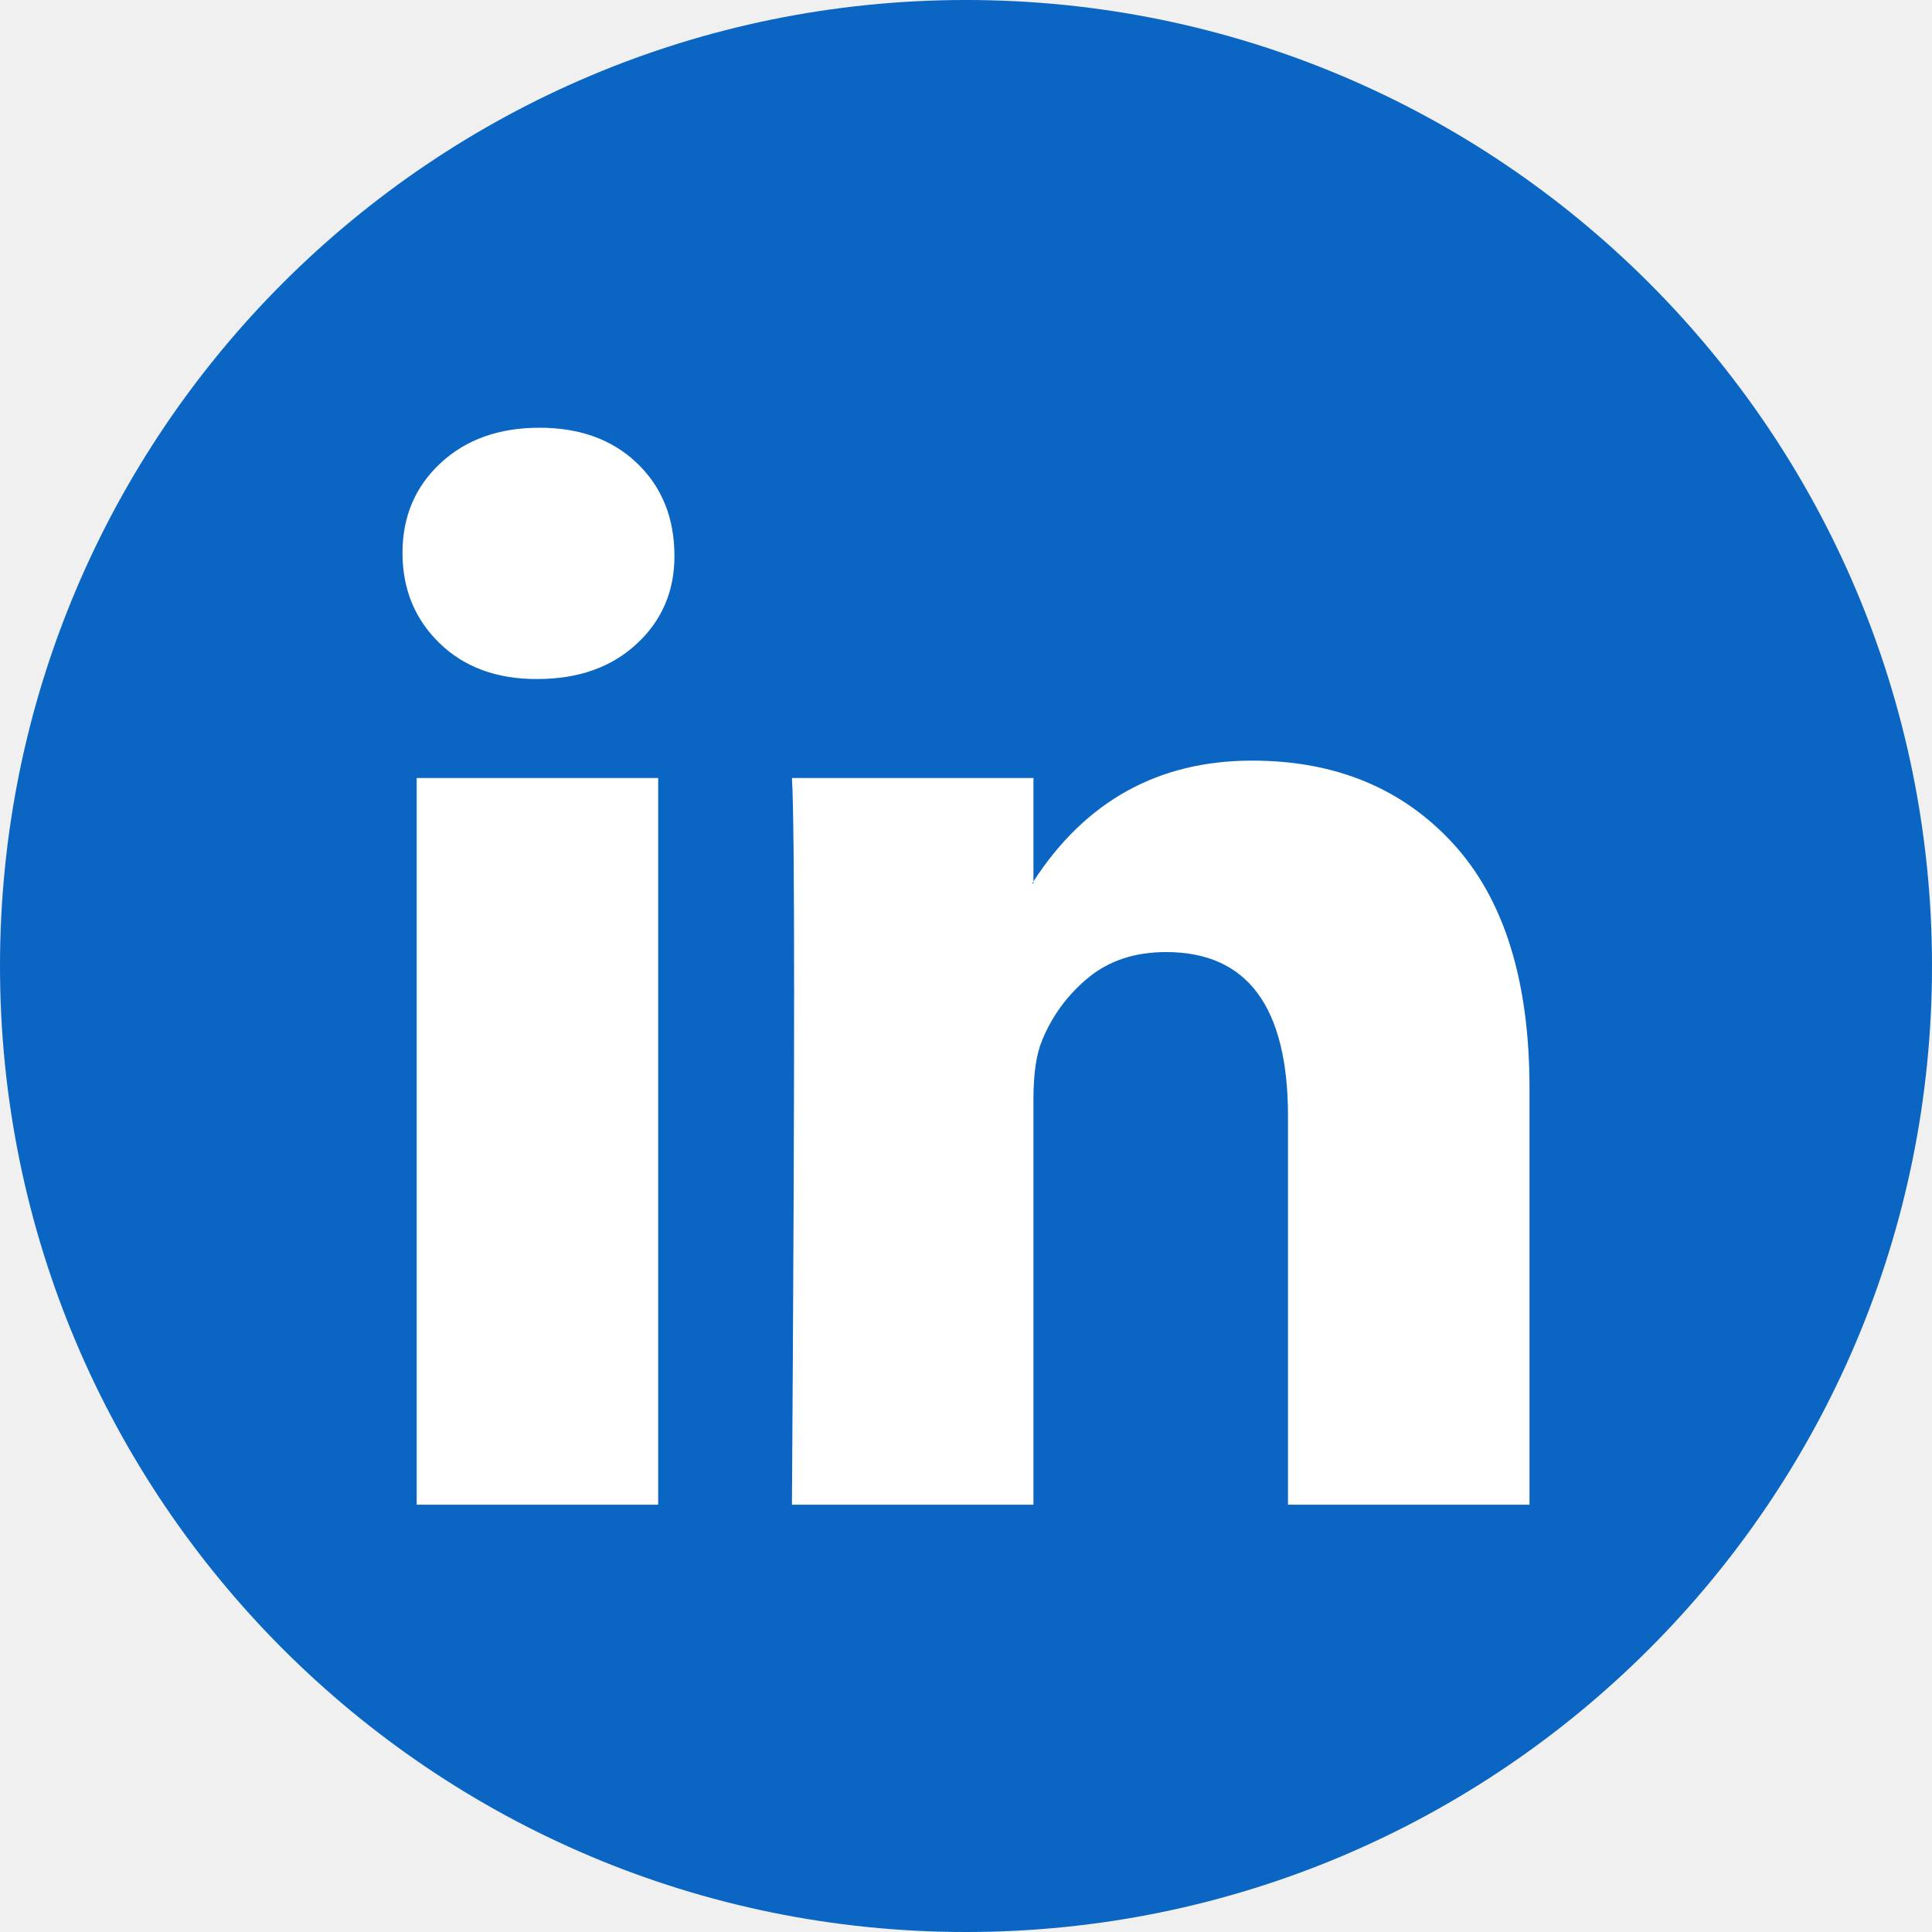
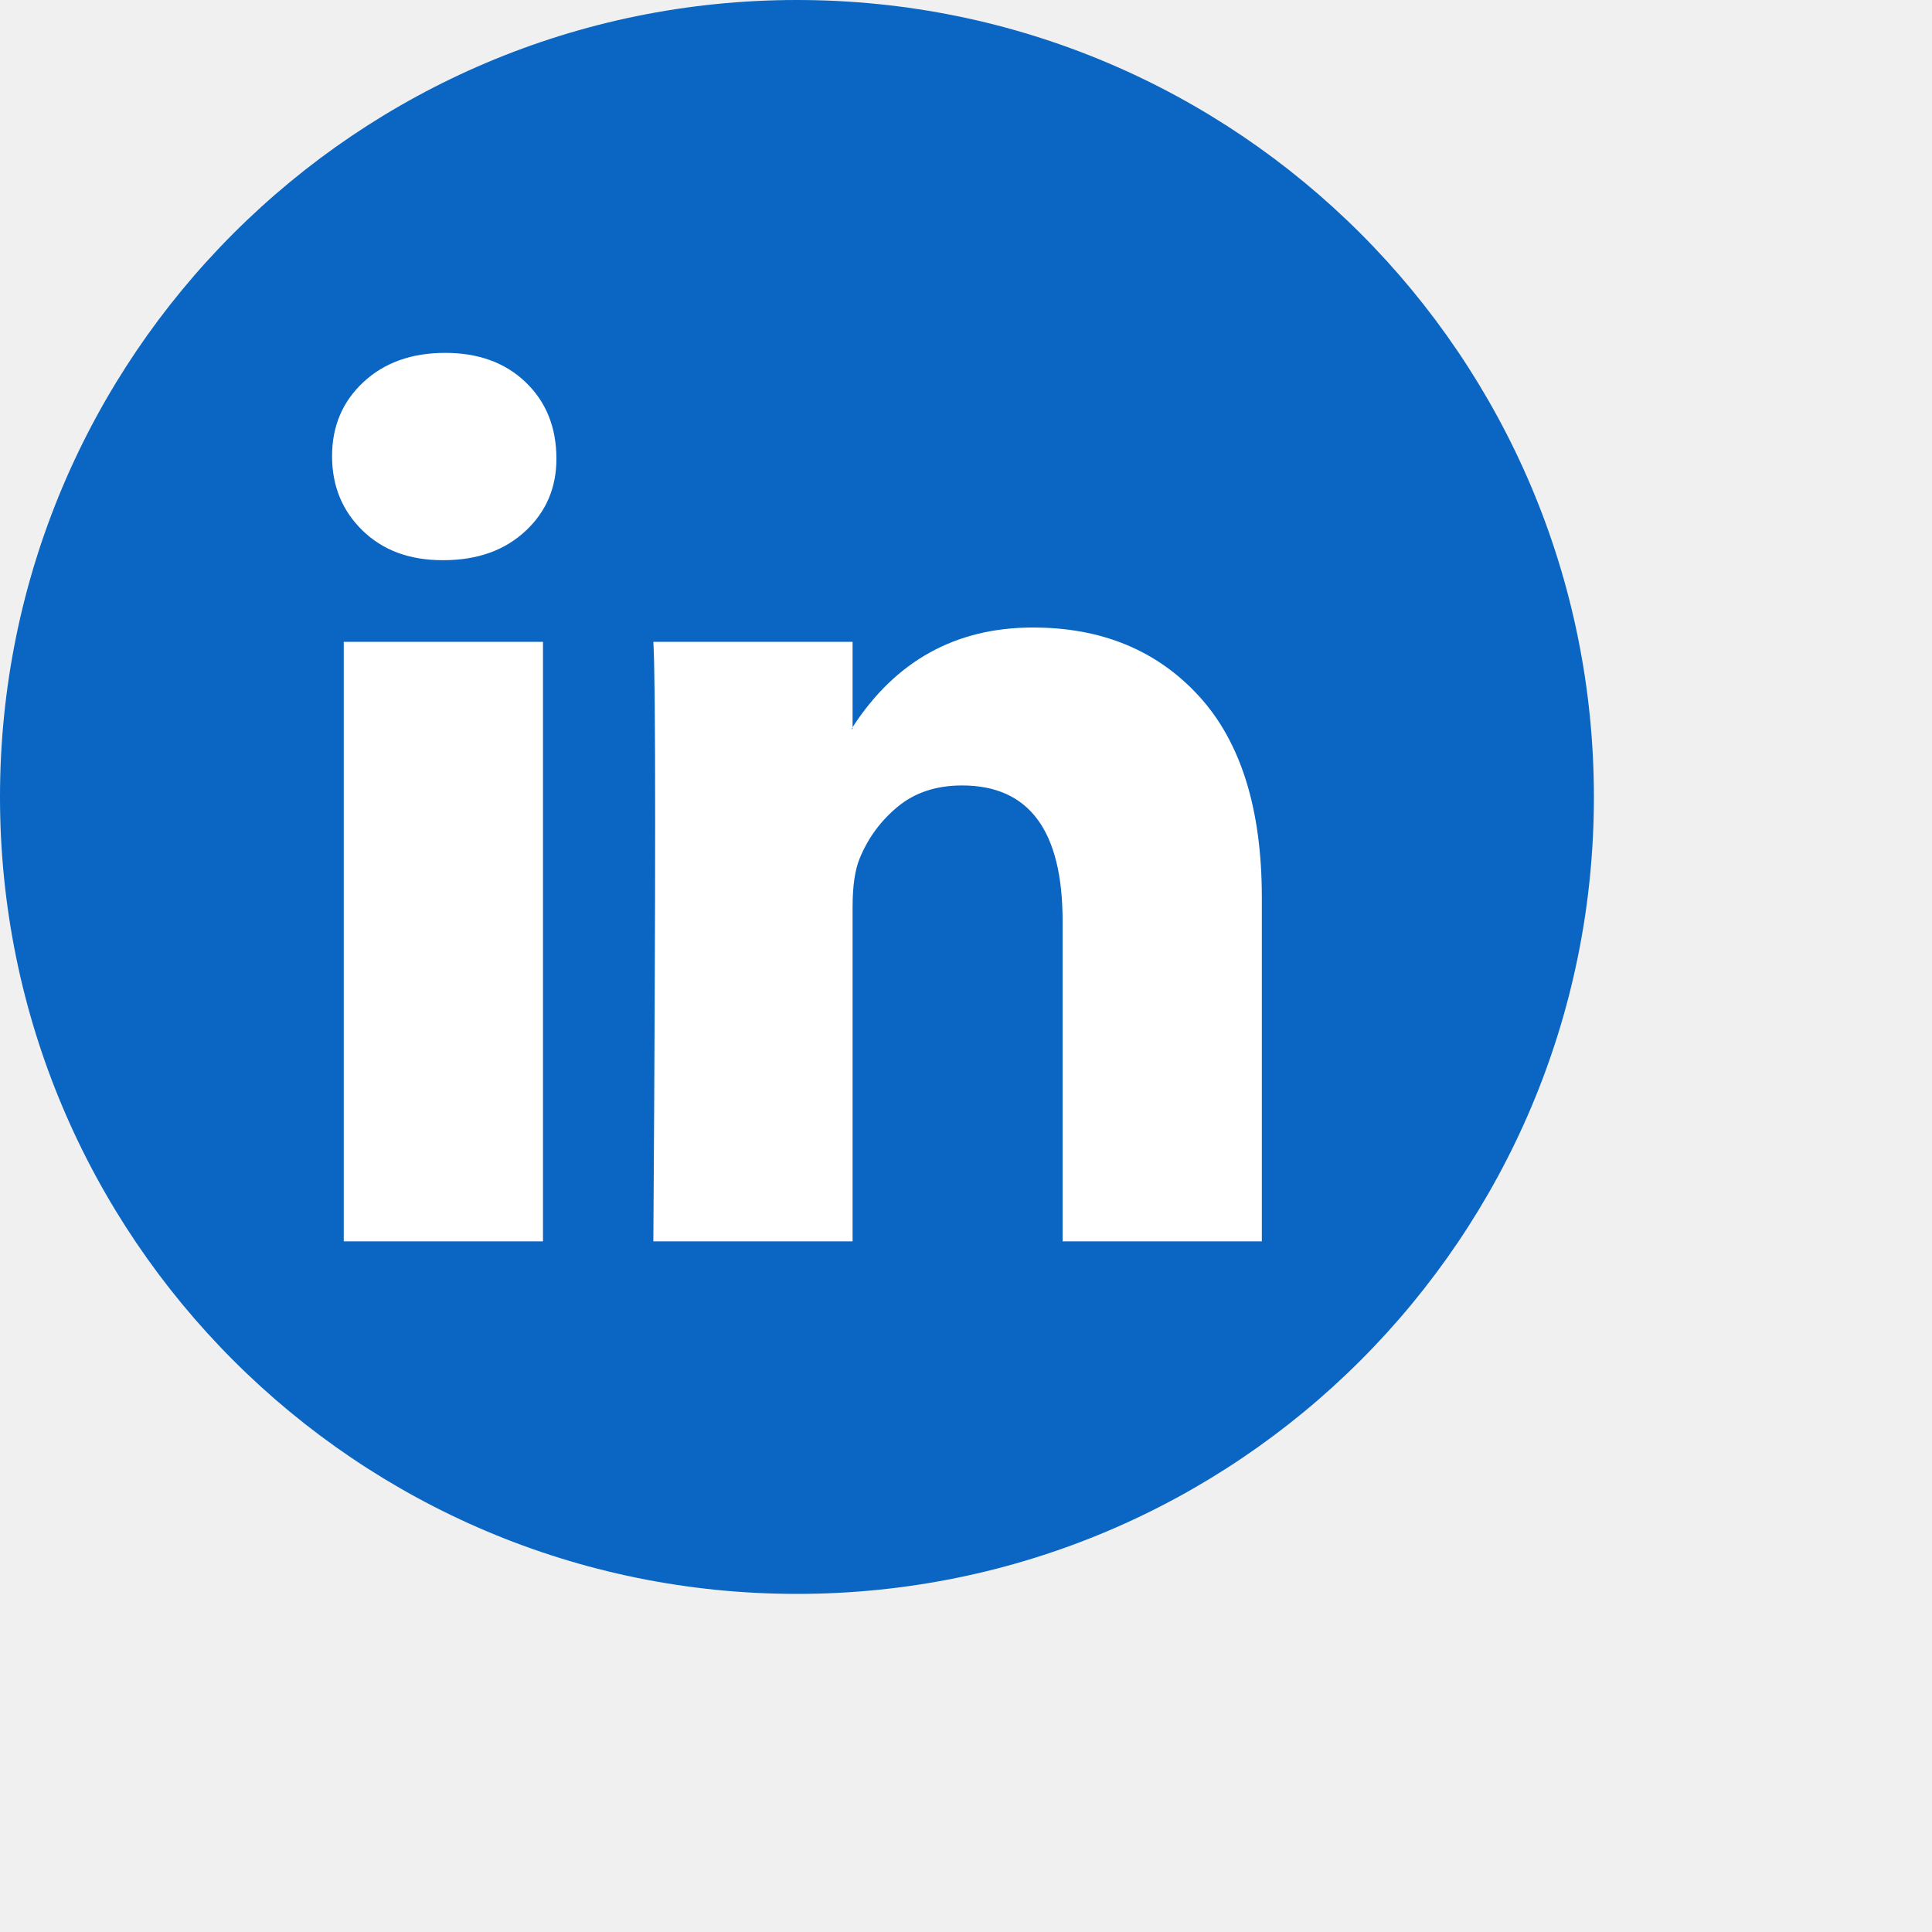
- <svg xmlns="http://www.w3.org/2000/svg" width="40" height="40" viewBox="0 0 33 33" fill="none">
+ <svg xmlns="http://www.w3.org/2000/svg" width="40" height="40" viewBox="0 0 40 40" fill="none">
  <rect width="33" height="33" rx="16.5" fill="#0A66C2" />
-   <g clip-path="url(#clip0_1481_9238)">
+   <g clip-path="url(#clip0_1917_17455)">
    <path d="M6.875 9.443C6.875 8.824 7.092 8.313 7.525 7.91C7.959 7.507 8.523 7.306 9.216 7.306C9.898 7.306 10.449 7.504 10.87 7.901C11.303 8.31 11.52 8.842 11.52 9.499C11.52 10.093 11.31 10.589 10.889 10.985C10.455 11.394 9.885 11.598 9.179 11.598H9.16C8.479 11.598 7.928 11.394 7.507 10.985C7.086 10.576 6.875 10.062 6.875 9.443ZM7.117 25.701V13.289H11.242V25.701H7.117ZM13.527 25.701H17.652V18.771C17.652 18.337 17.702 18.003 17.801 17.767C17.974 17.346 18.237 16.99 18.59 16.699C18.943 16.408 19.386 16.262 19.919 16.262C21.306 16.262 22 17.198 22 19.068V25.701H26.125V18.585C26.125 16.752 25.691 15.361 24.824 14.413C23.957 13.466 22.811 12.992 21.387 12.992C19.789 12.992 18.544 13.68 17.652 15.055V15.092H17.633L17.652 15.055V13.289H13.527C13.552 13.686 13.564 14.918 13.564 16.987C13.564 19.056 13.552 21.96 13.527 25.701Z" fill="white" />
  </g>
  <defs>
-     <clipPath id="clip0_1481_9238">
+     <clipPath id="clip0_1917_17455">
      <rect width="19.25" height="19.25" fill="white" transform="translate(6.875 6.875)" />
    </clipPath>
  </defs>
</svg>
